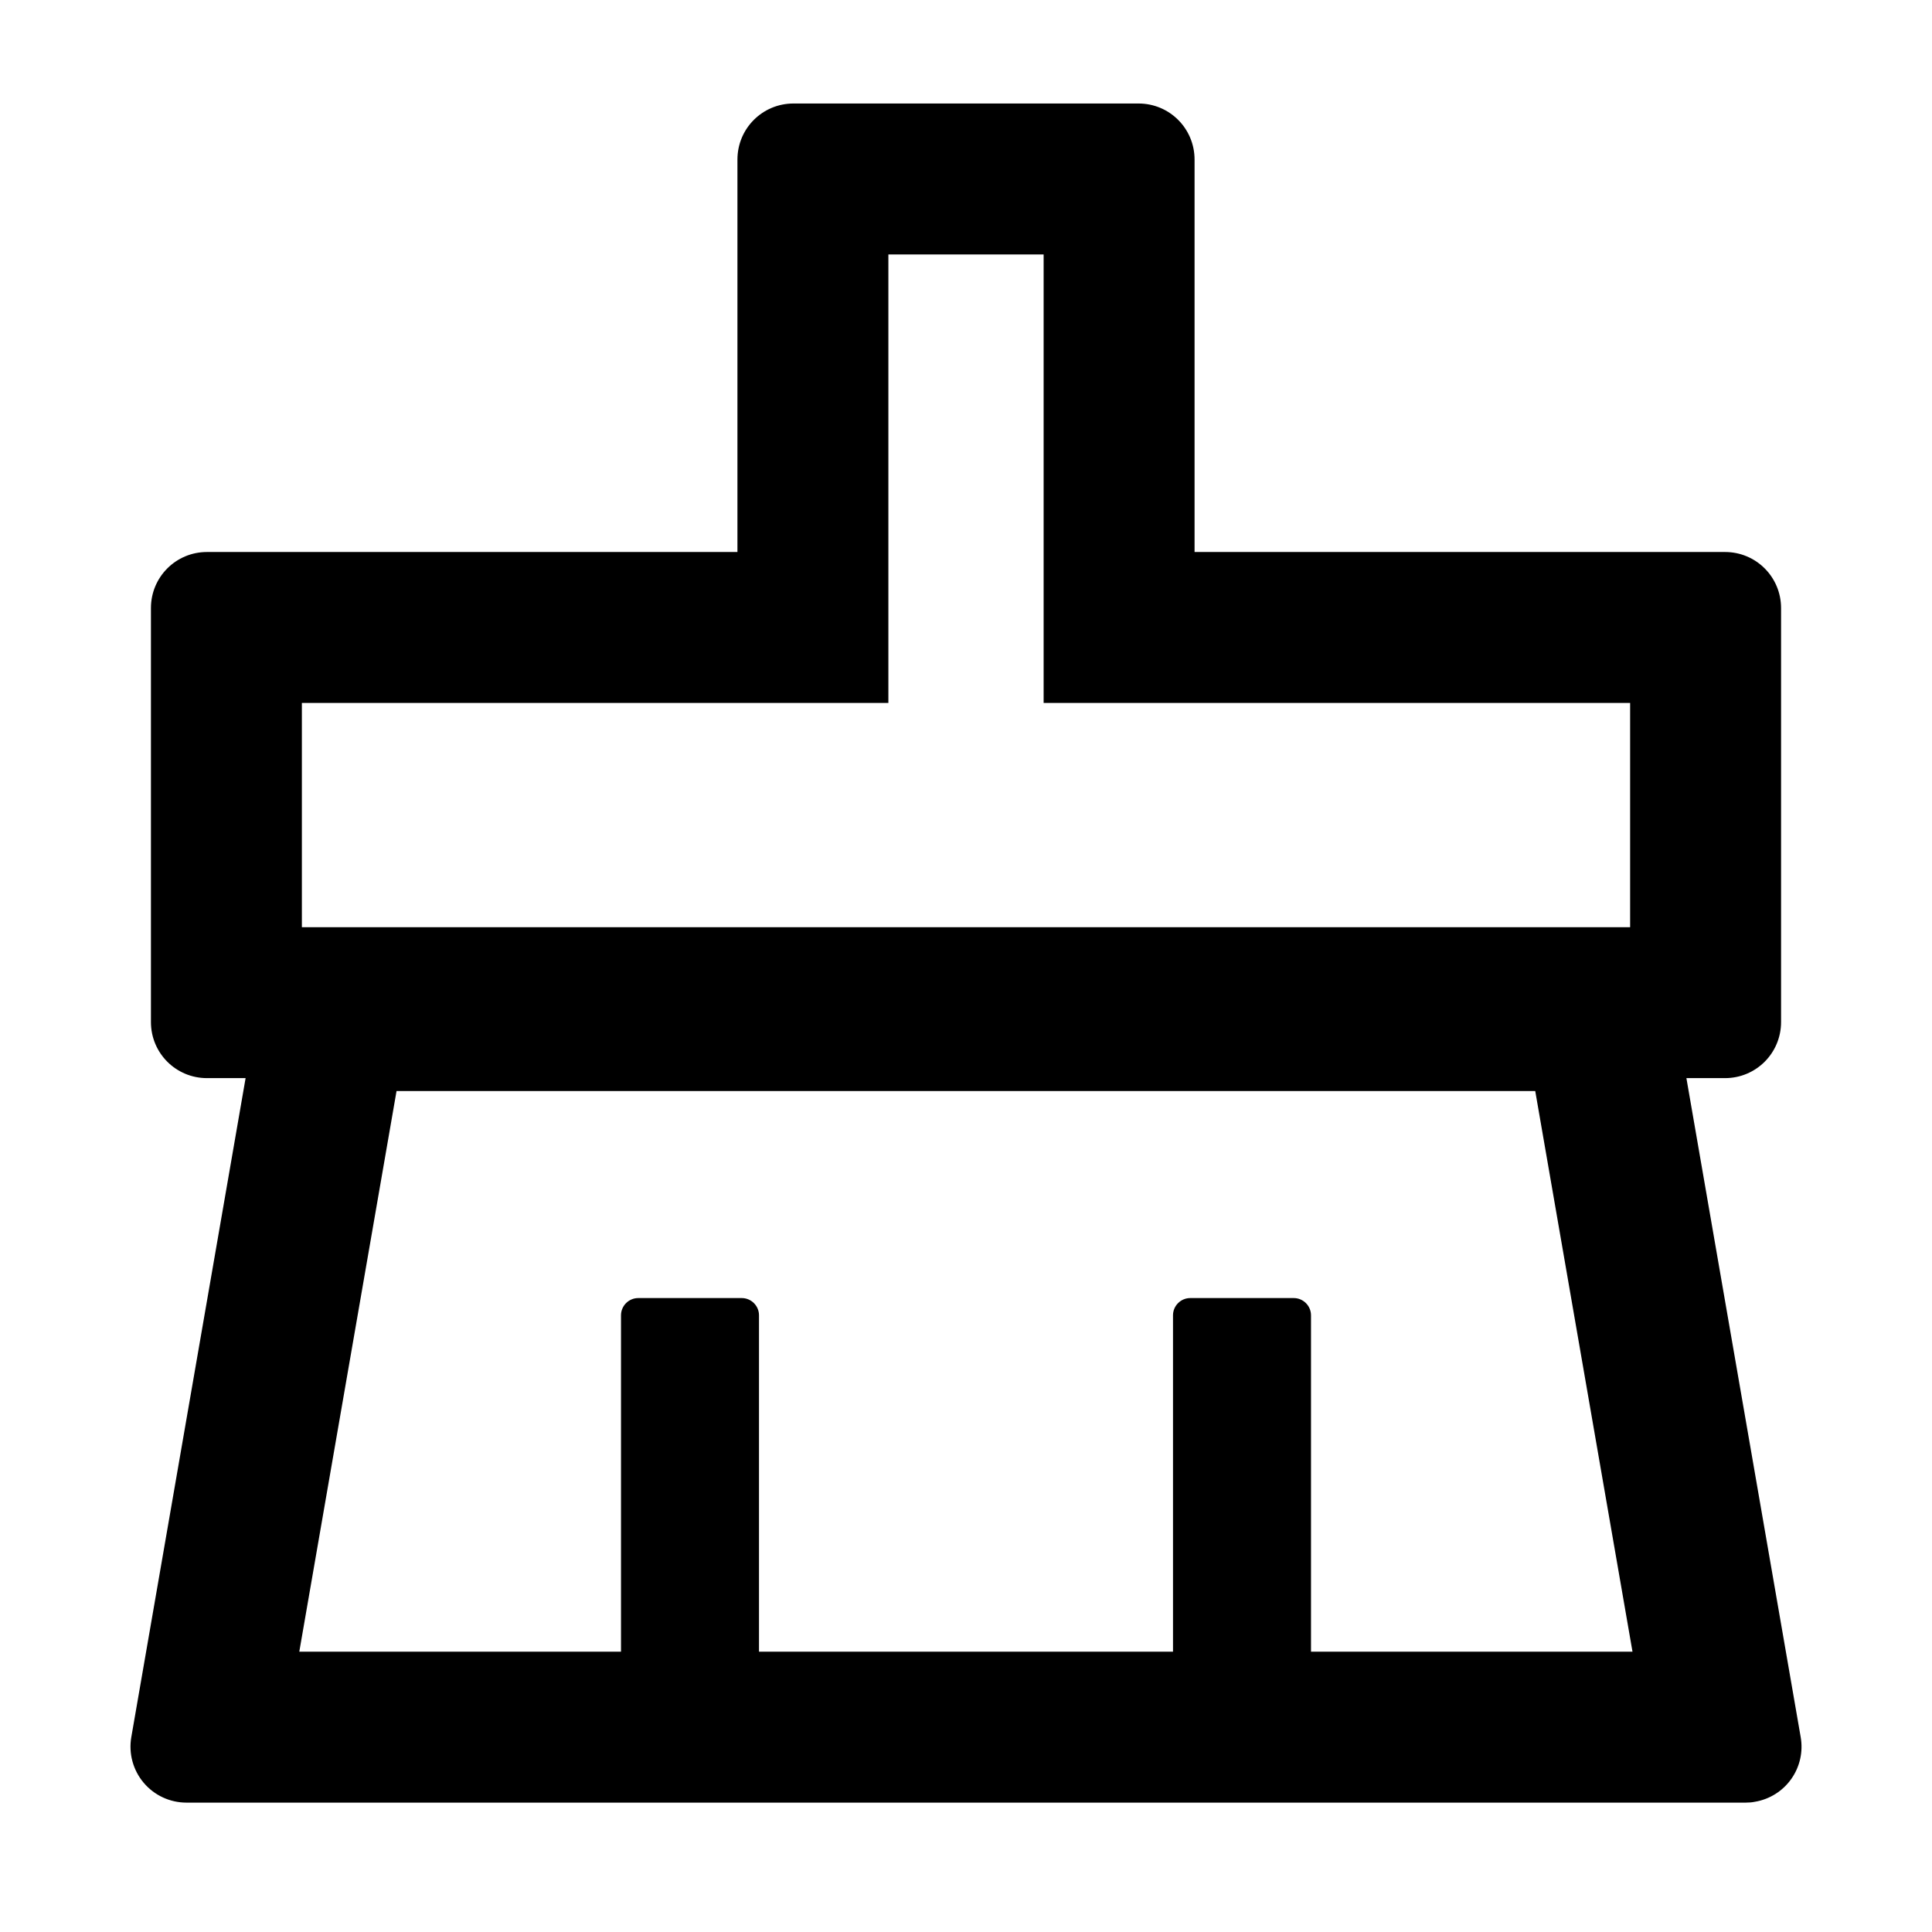
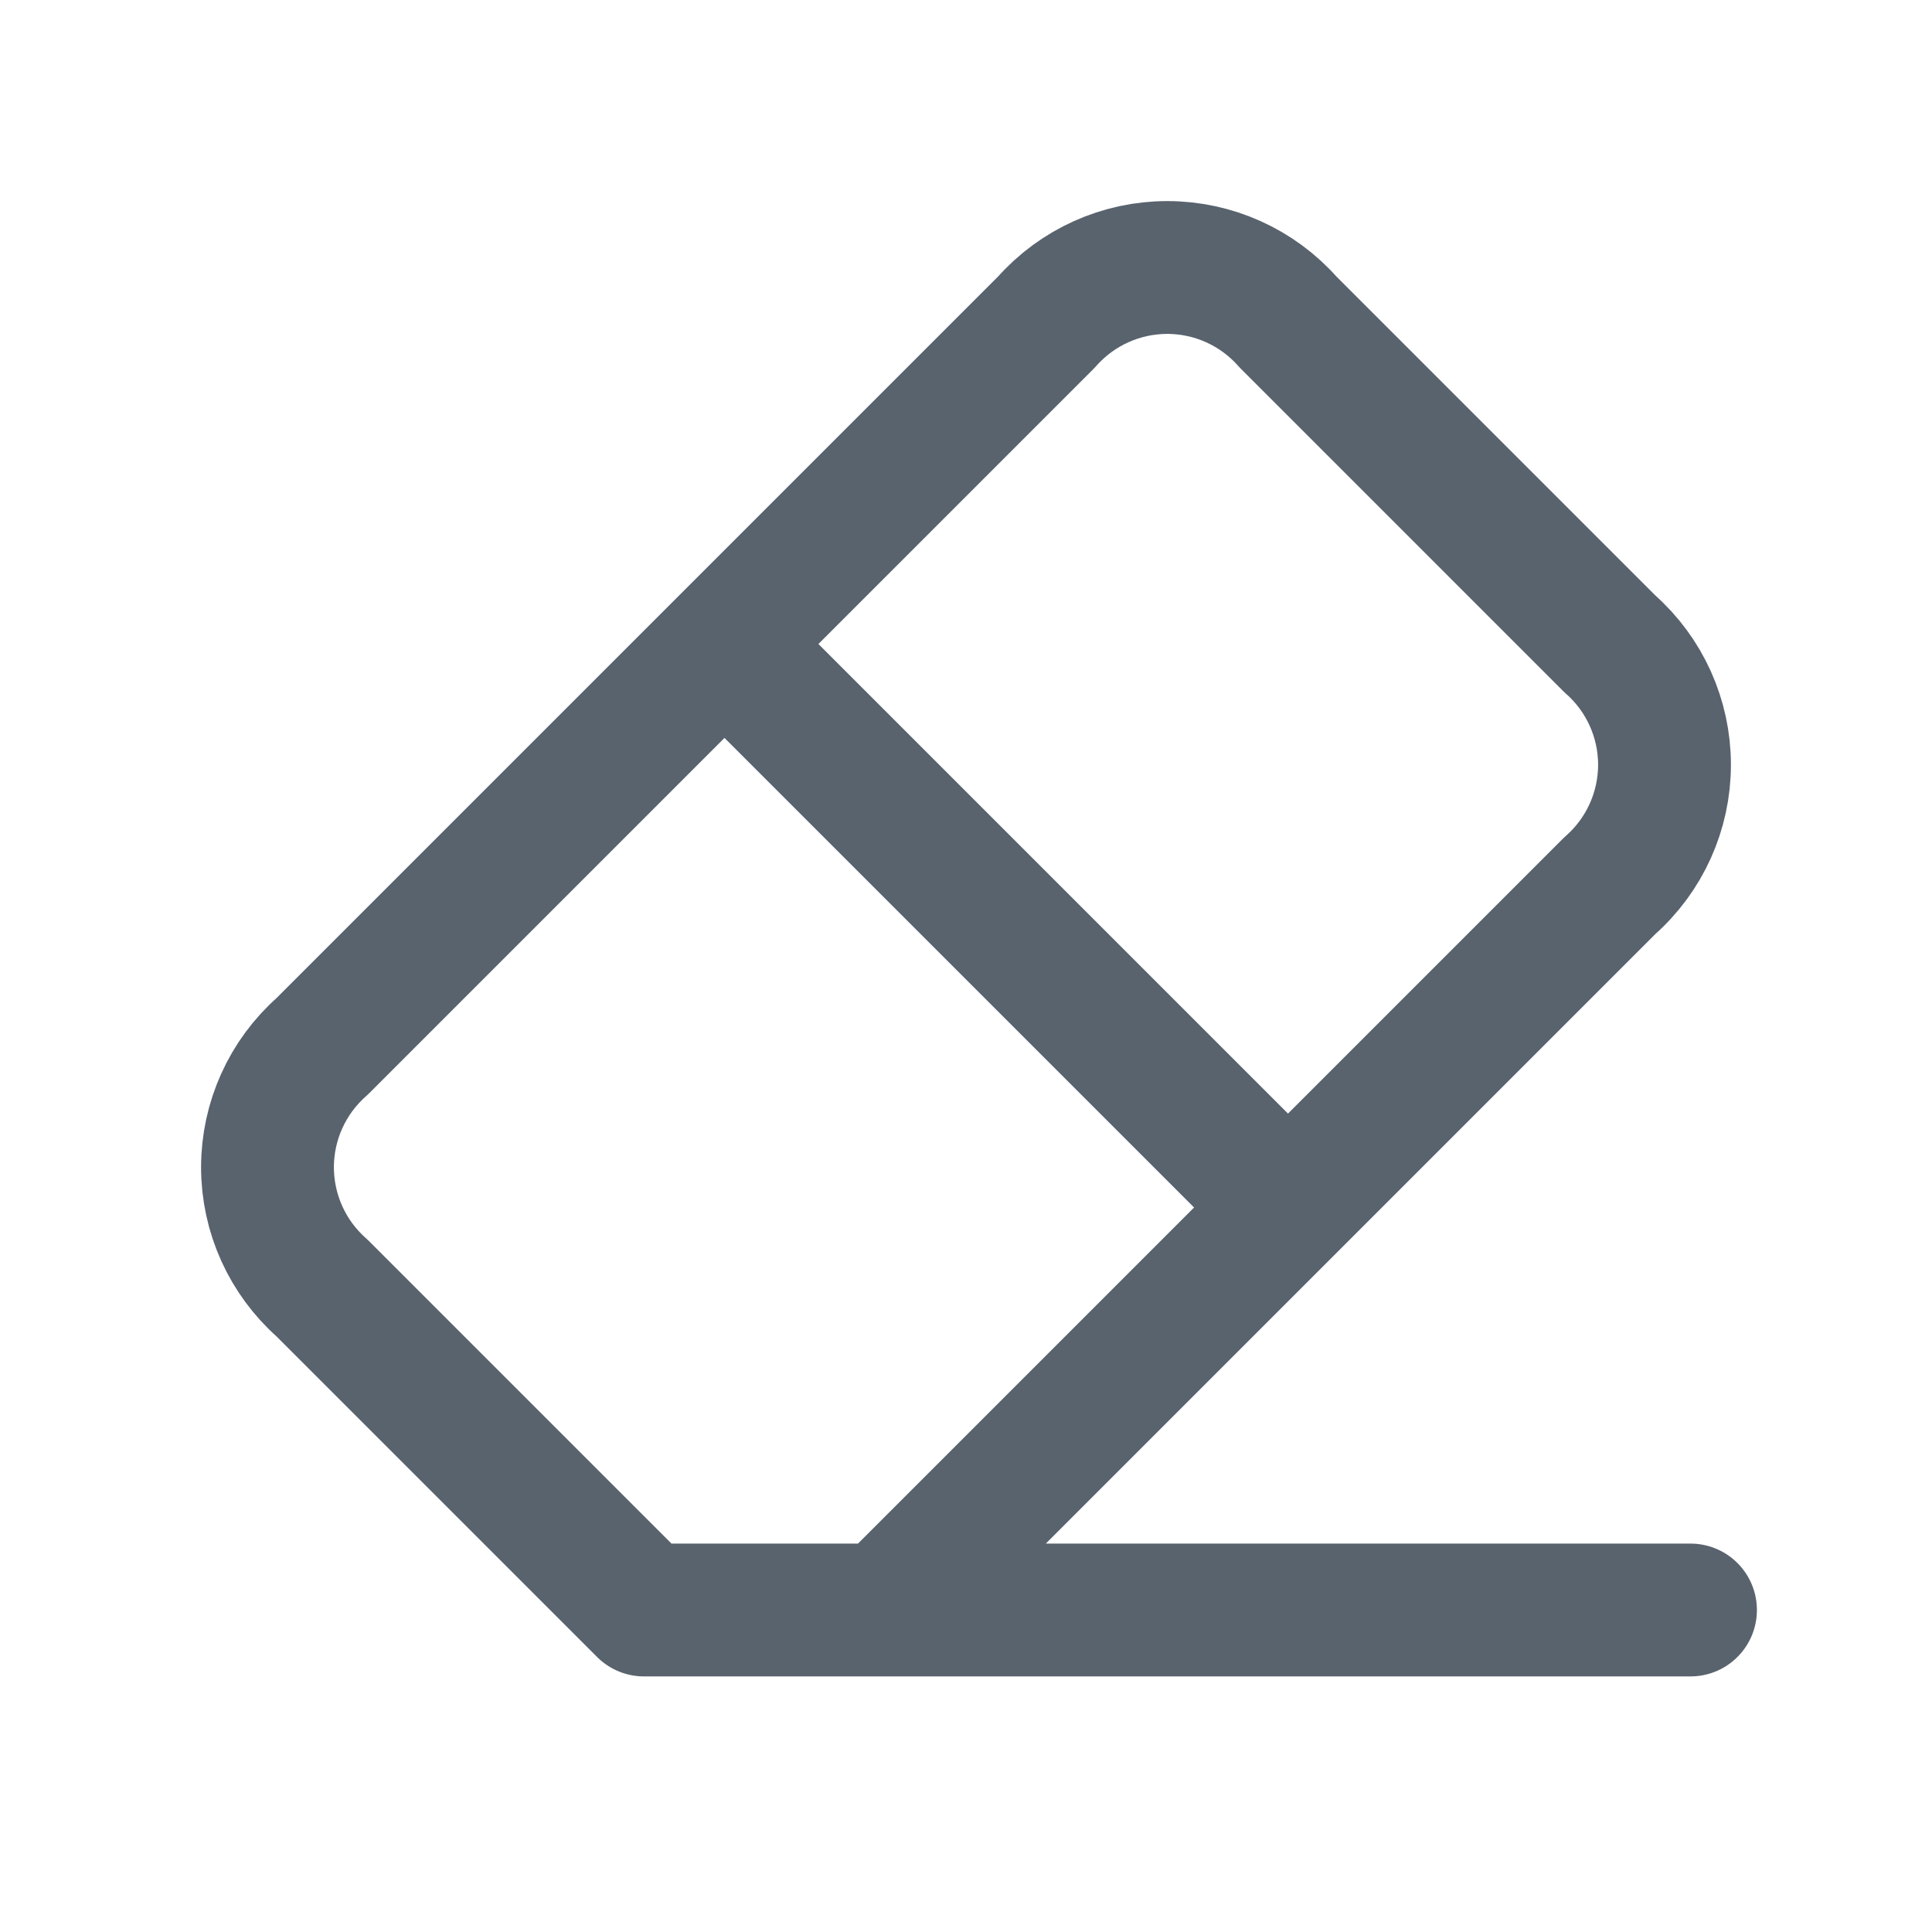
- <svg xmlns="http://www.w3.org/2000/svg" viewBox="64 64 896 896" focusable="false" fill="currentColor" width="512" height="512">
-   <path d="M899.1 869.6l-53-305.6H864c14.4 0 26-11.6 26-26V346c0-14.4-11.6-26-26-26H618V138c0-14.4-11.6-26-26-26H432c-14.4 0-26 11.6-26 26v182H160c-14.4 0-26 11.6-26 26v192c0 14.4 11.6 26 26 26h17.9l-53 305.6a25.95 25.95 0 0025.6 30.4h723c1.5 0 3-.1 4.4-.4a25.88 25.88 0 0021.2-30zM204 390h272V182h72v208h272v104H204V390zm468 440V674c0-4.4-3.6-8-8-8h-48c-4.4 0-8 3.6-8 8v156H416V674c0-4.4-3.6-8-8-8h-48c-4.4 0-8 3.6-8 8v156H202.8l45.1-260H776l45.1 260H672z" />
+ <svg xmlns="http://www.w3.org/2000/svg" viewBox="0 0 24 24" width="24" height="24" fill="none" stroke="#59636e" stroke-width="1.65" stroke-linecap="round" stroke-linejoin="round">
+   <path d="m4 13 9-9a2 2 0 0 1 3 0l4 4a2 2 0 0 1 0 3l-9 9H8l-4-4a2 2 0 0 1 0-3ZM9 8l7 7M11 20h10" />
</svg>
